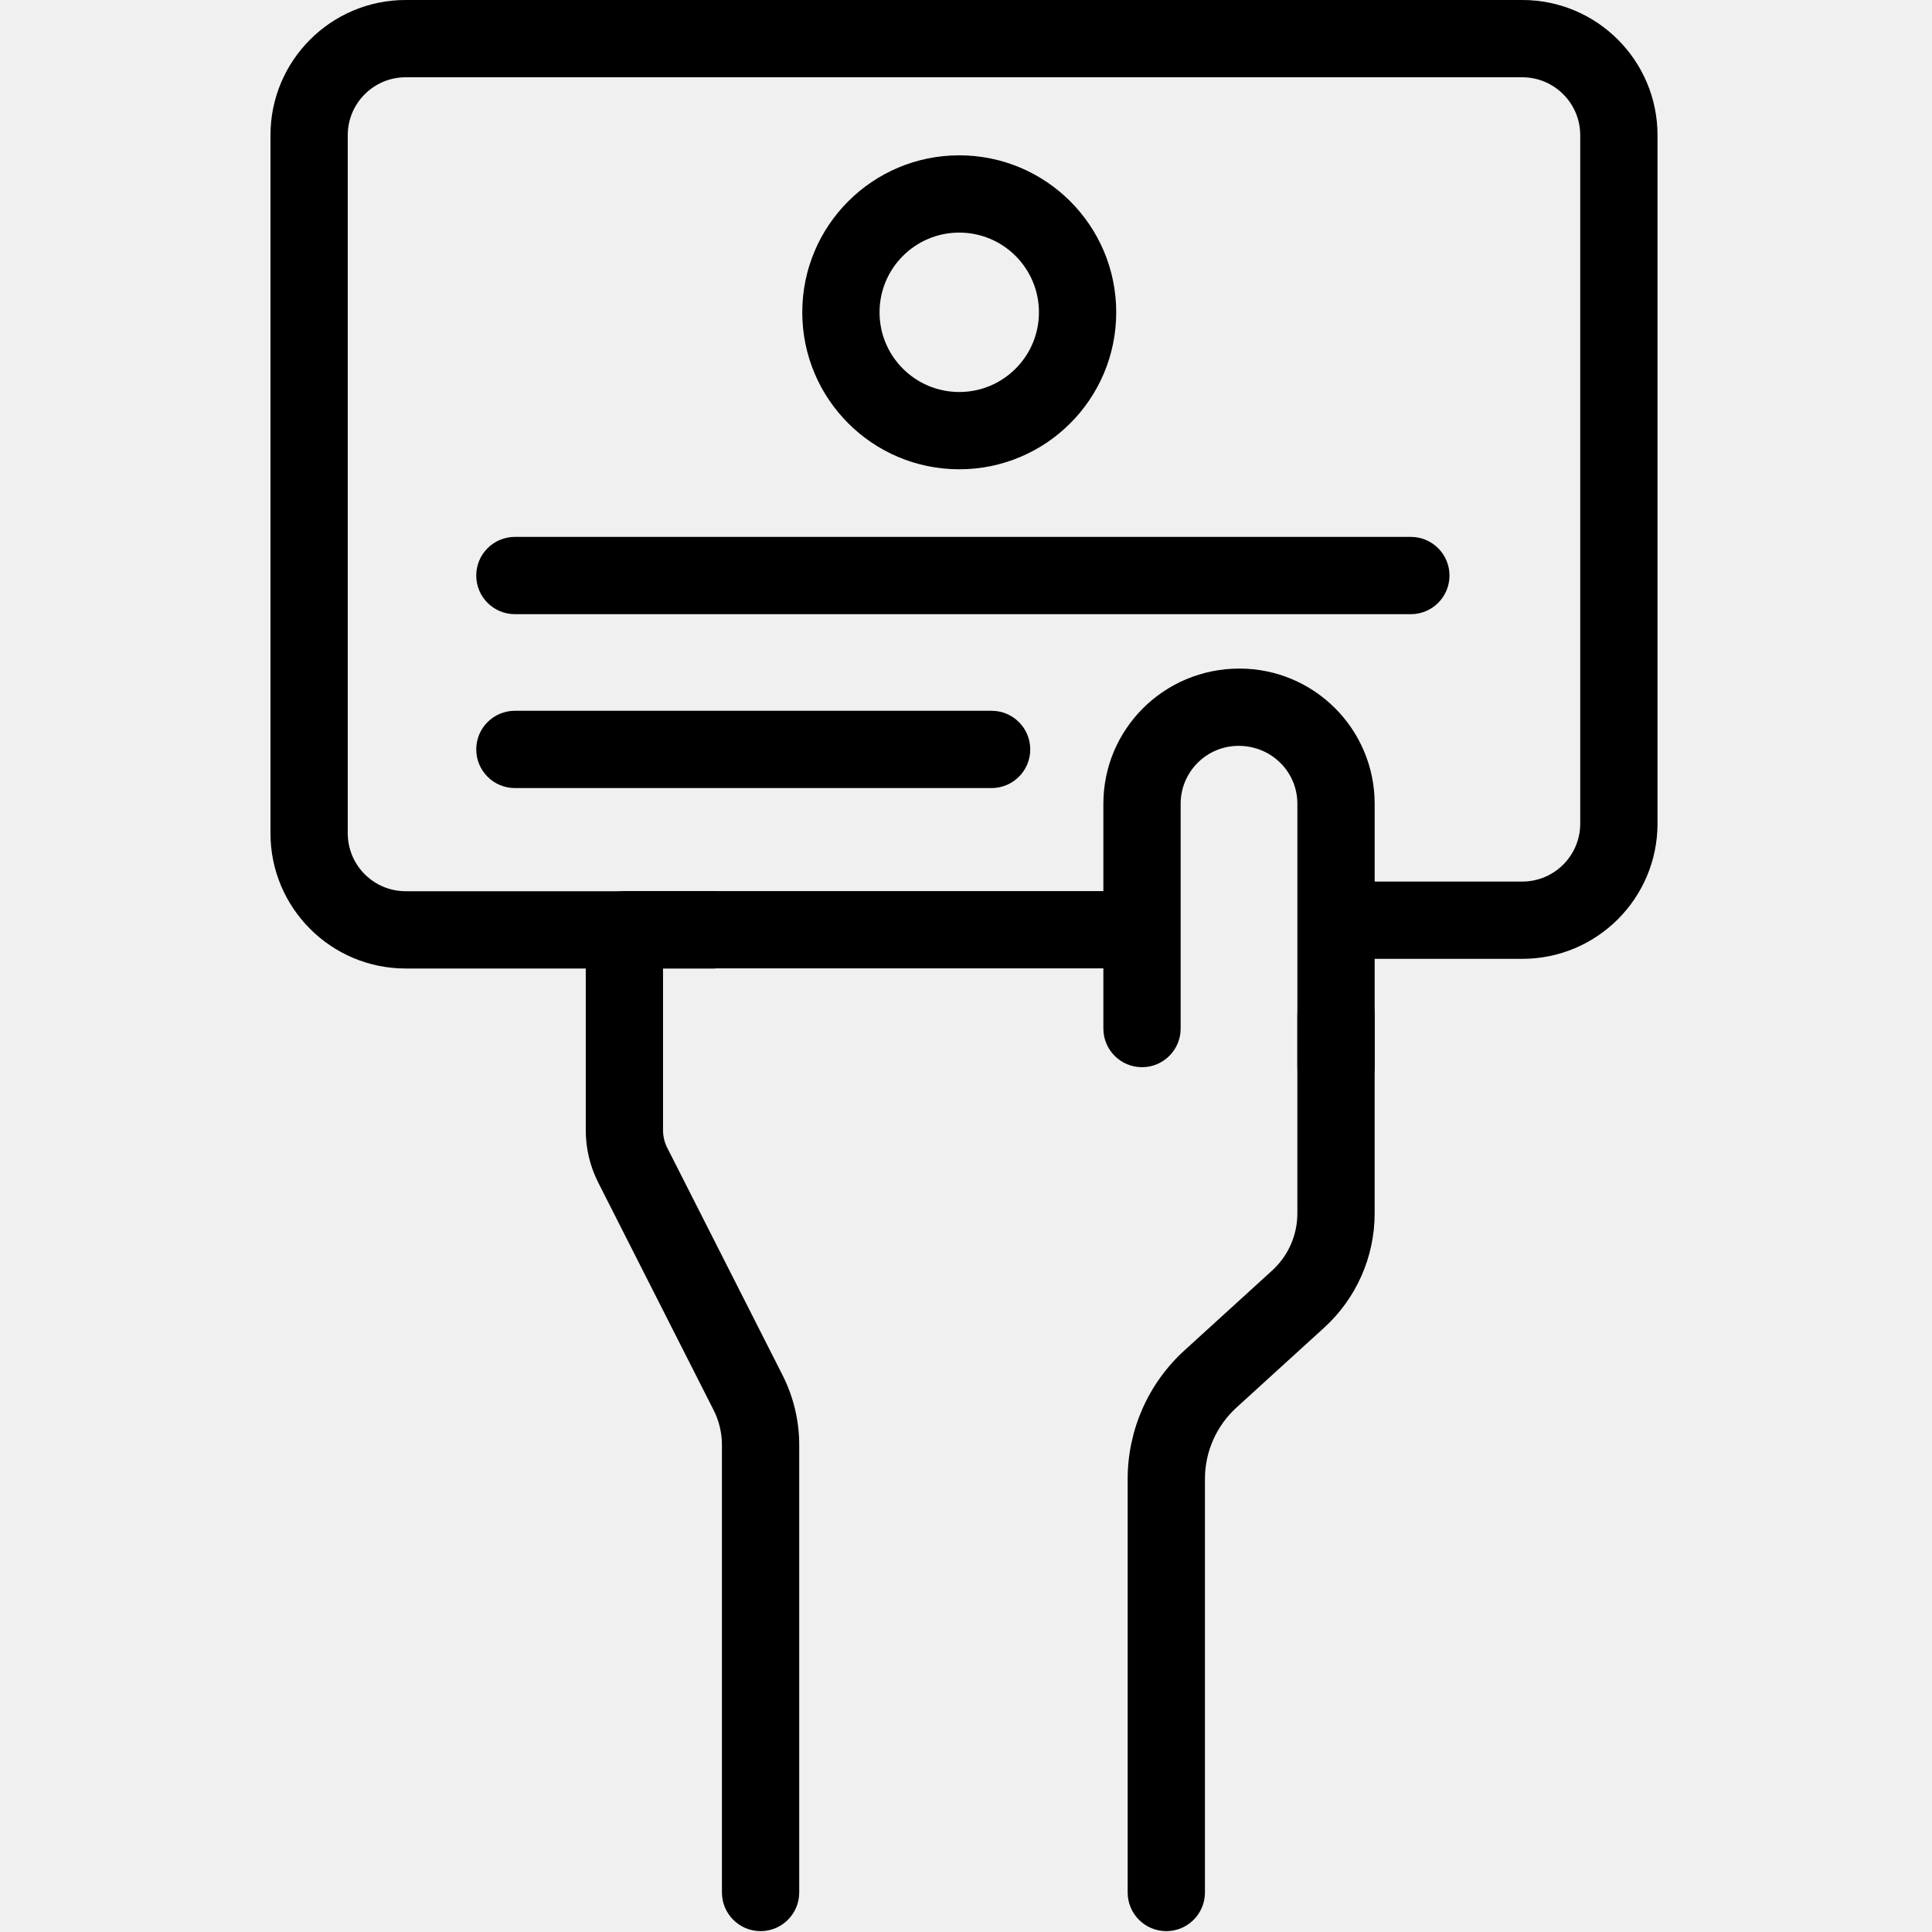
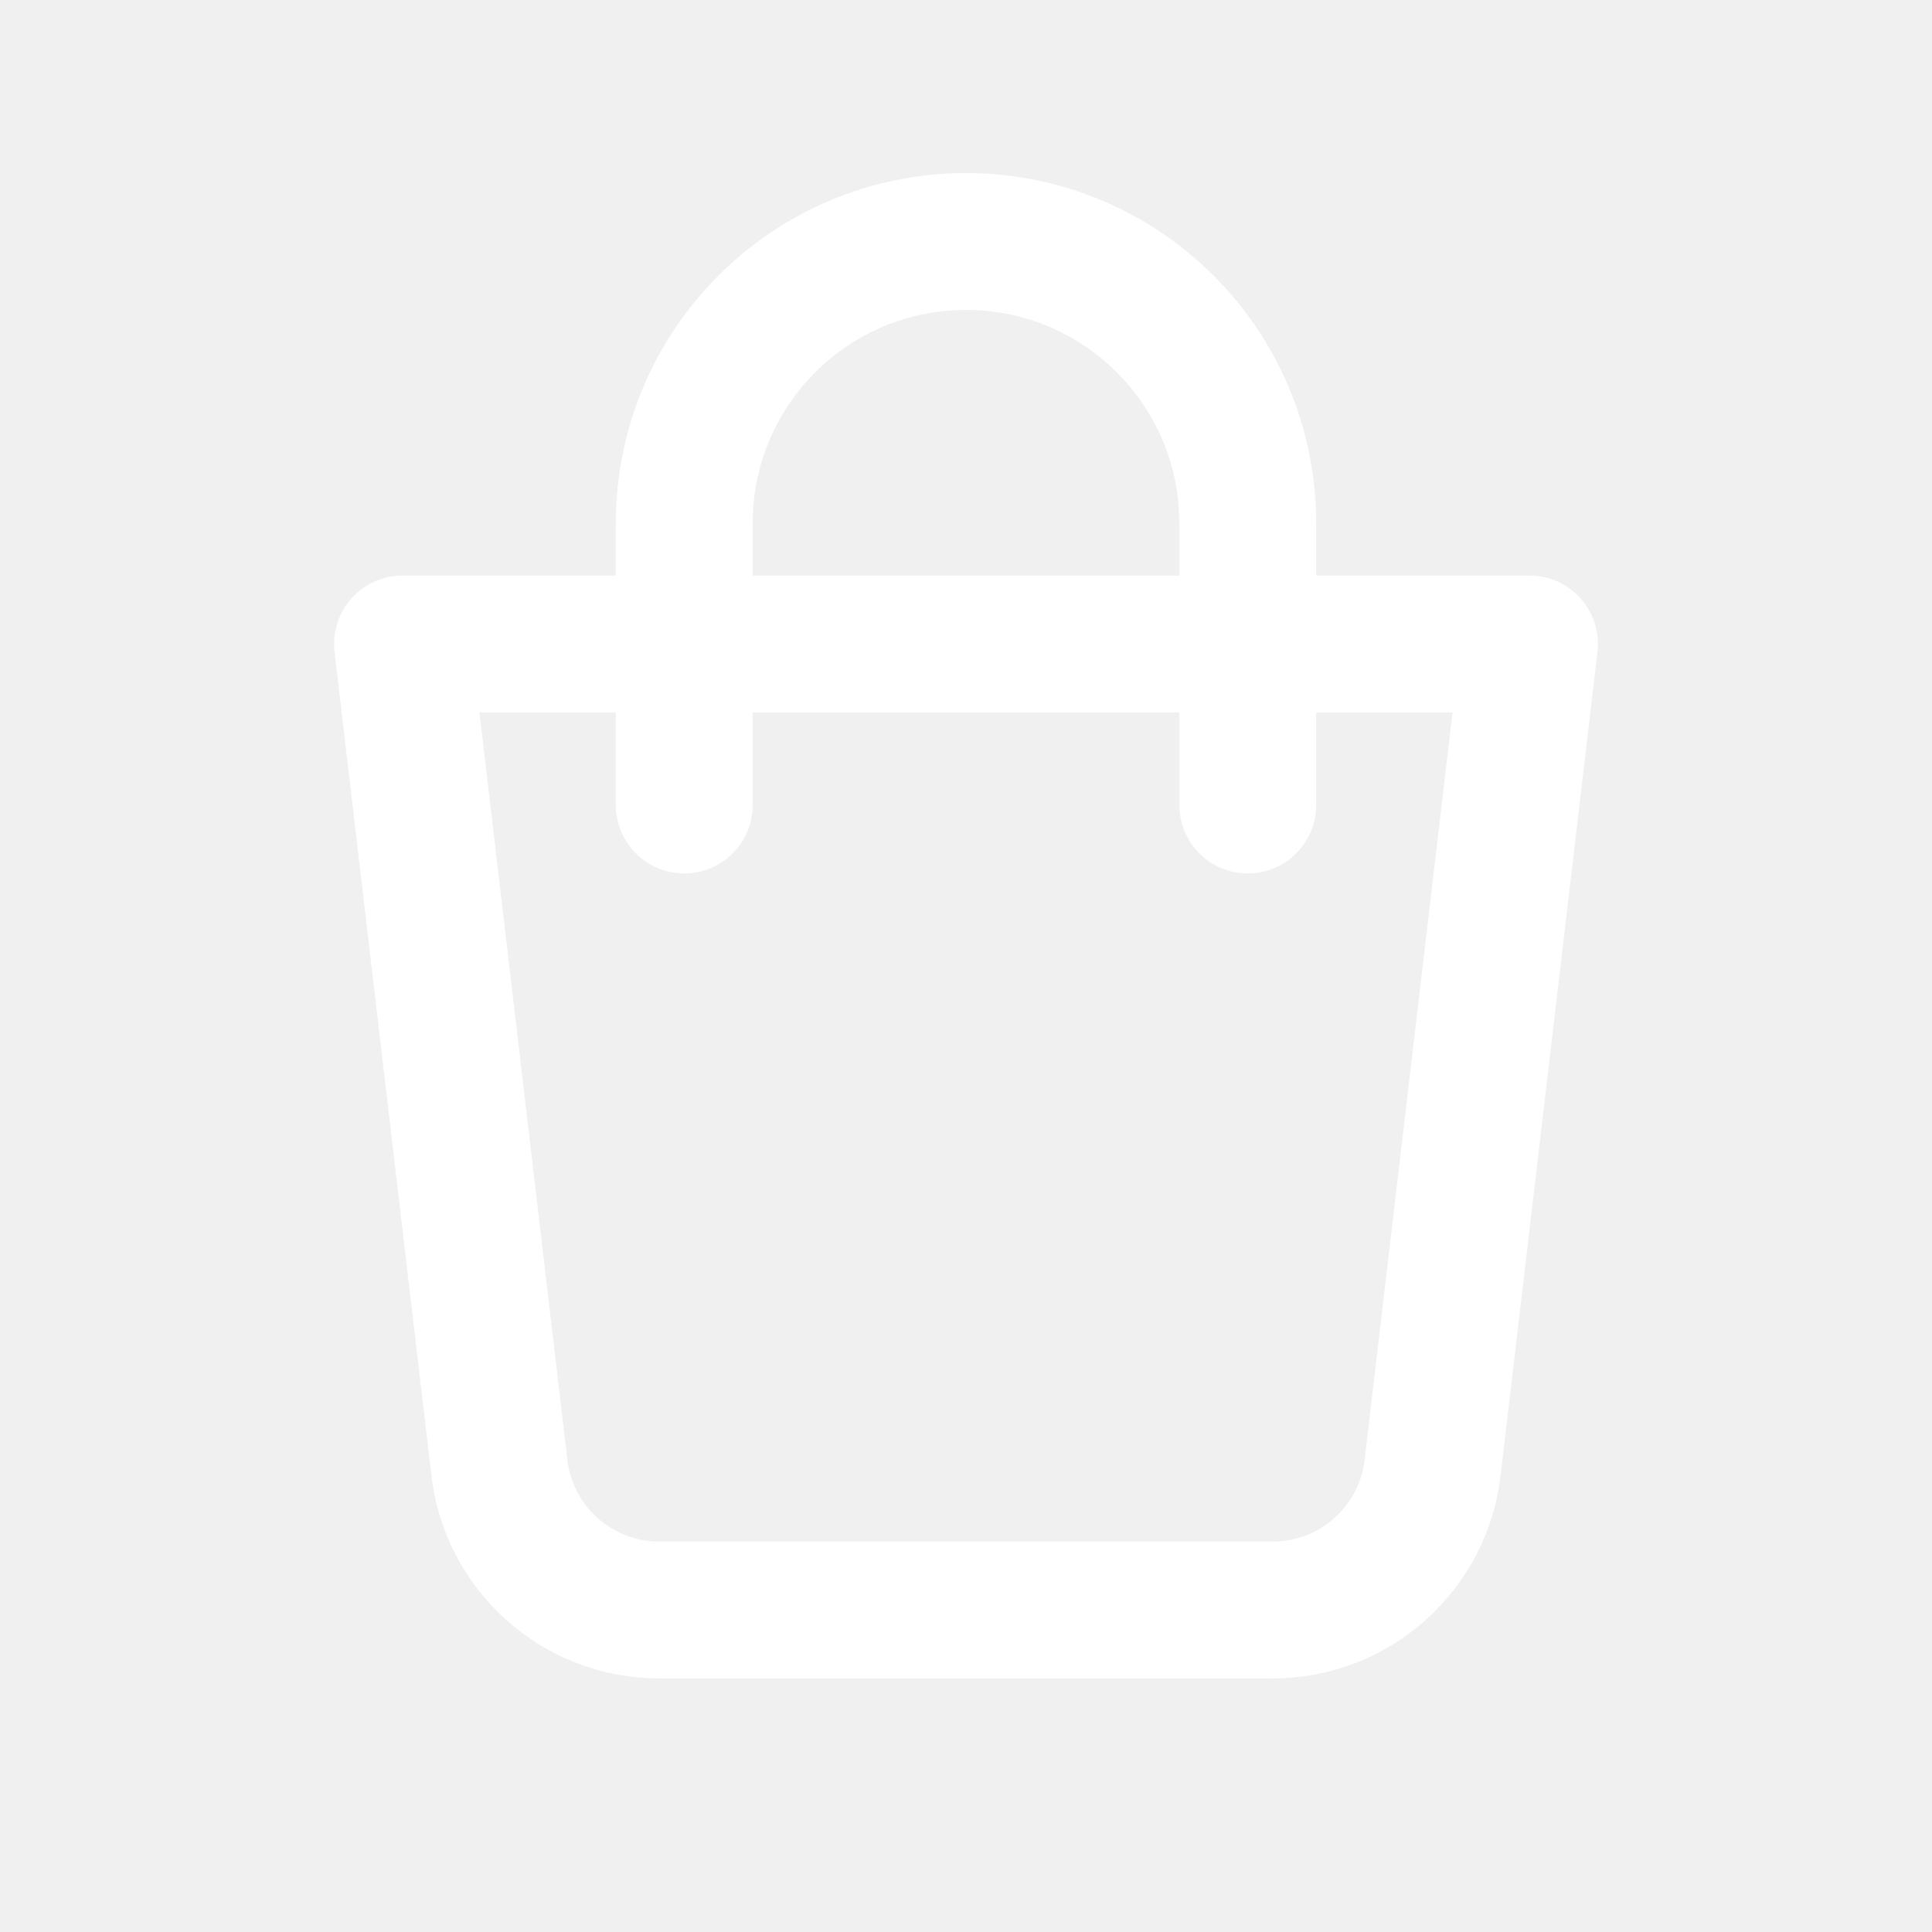
- <svg xmlns="http://www.w3.org/2000/svg" fill="#000000" width="800px" height="800px" viewBox="0 0 1024 1024">
-   <path d="M379.141 472.367H215.035c-16.962 0-30.72-13.758-30.72-30.72V71.676c0-16.962 13.758-30.72 30.72-30.72h591.8c16.962 0 30.72 13.758 30.72 30.72v364.851c0 16.962-13.758 30.72-30.72 30.72h-96.768v40.96h96.768c39.583 0 71.68-32.097 71.68-71.68V71.676c0-39.583-32.097-71.68-71.68-71.68h-591.8c-39.583 0-71.68 32.097-71.68 71.68v369.971c0 39.583 32.097 71.68 71.68 71.68h164.106v-40.96z" />
-   <path d="M550.66 165.528c0-23.331-18.909-42.24-42.24-42.24s-42.24 18.909-42.24 42.24c0 23.331 18.909 42.24 42.24 42.24s42.24-18.909 42.24-42.24zm40.96 0c0 45.953-37.247 83.2-83.2 83.2s-83.2-37.247-83.2-83.2 37.247-83.2 83.2-83.2 83.2 37.247 83.2 83.2zm-318.72 160h474.88c11.311 0 20.48-9.169 20.48-20.48s-9.169-20.48-20.48-20.48H272.9c-11.311 0-20.48 9.169-20.48 20.48s9.169 20.48 20.48 20.48zm0 92.16h252.672c11.311 0 20.48-9.169 20.48-20.48s-9.169-20.48-20.48-20.48H272.9c-11.311 0-20.48 9.169-20.48 20.48s9.169 20.48 20.48 20.48zm324.825 95.581c11.311 0 20.48-9.169 20.48-20.48s-9.169-20.48-20.48-20.48H330.942c-11.311 0-20.48 9.169-20.48 20.48v106.26a61.445 61.445 0 006.638 27.787l61.112 120.504a40.922 40.922 0 014.431 18.528v237.189c0 11.311 9.169 20.48 20.48 20.48s20.48-9.169 20.48-20.48V765.868a81.856 81.856 0 00-8.865-37.063L353.63 608.309a20.48 20.48 0 01-2.209-9.261v-85.78h246.303zm40.918 489.788V783.87a51.175 51.175 0 0116.723-37.846l46.466-42.328a81.887 81.887 0 0026.759-60.565V537.772c0-11.311-9.169-20.48-20.48-20.48s-20.48 9.169-20.48 20.48v105.359a40.934 40.934 0 01-13.377 30.28l-46.464 42.327a92.126 92.126 0 00-30.107 68.132v219.187c0 11.311 9.169 20.48 20.48 20.48s20.48-9.169 20.48-20.48z" />
-   <path d="M625.769 545.158V426.036c0-16.968 13.754-30.72 30.72-30.72 17.396 0 31.15 13.752 31.15 30.72v139.602c0 11.311 9.169 20.48 20.48 20.48s20.48-9.169 20.48-20.48V426.036c0-39.591-32.094-71.68-71.68-71.68-40.016 0-72.11 32.089-72.11 71.68v119.122c0 11.311 9.169 20.48 20.48 20.48s20.48-9.169 20.48-20.48z" />
+ <svg xmlns="http://www.w3.org/2000/svg" viewBox="0 0 24 24" fill="none" stroke="#ffffff" stroke-width="1.7" stroke-linecap="round" stroke-linejoin="round">
+   <path d="M5 8h14l-1.2 10.2a2 2 0 0 1-2 1.8H8.2a2 2 0 0 1-2-1.8z" />
+   <path d="M8.5 10V6.5a3.5 3.5 0 0 1 7 0V10" />
</svg>
